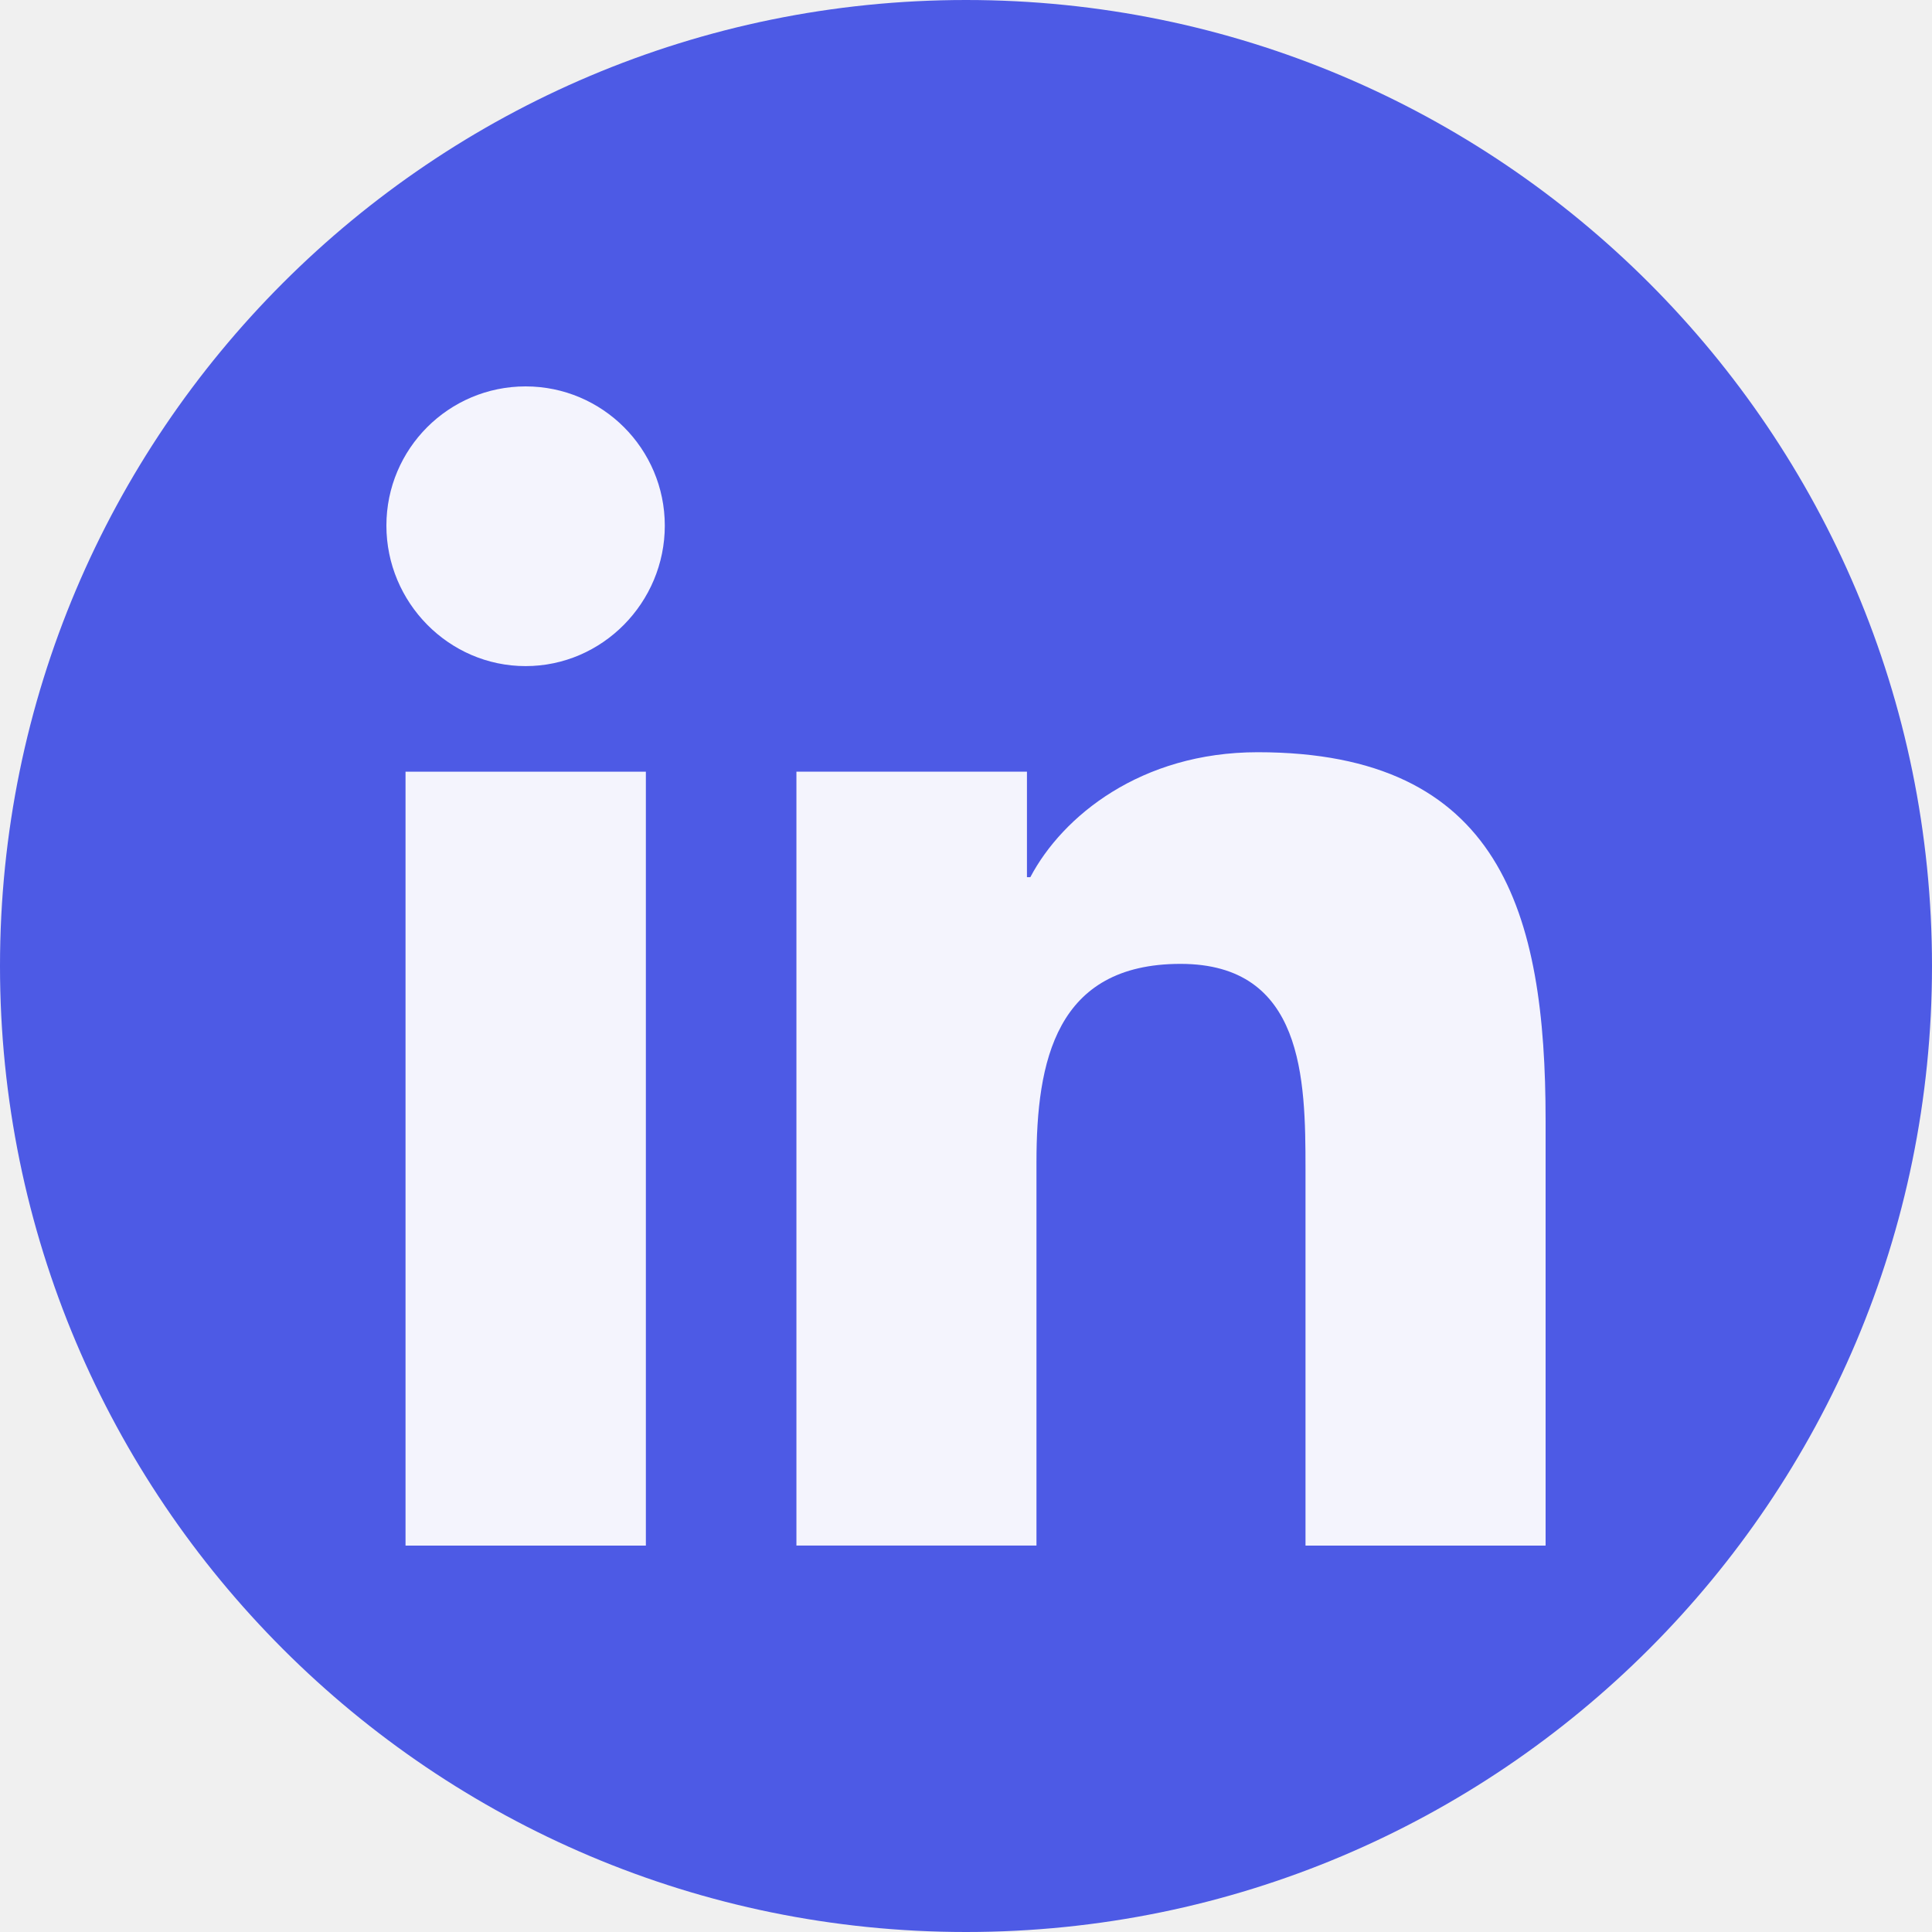
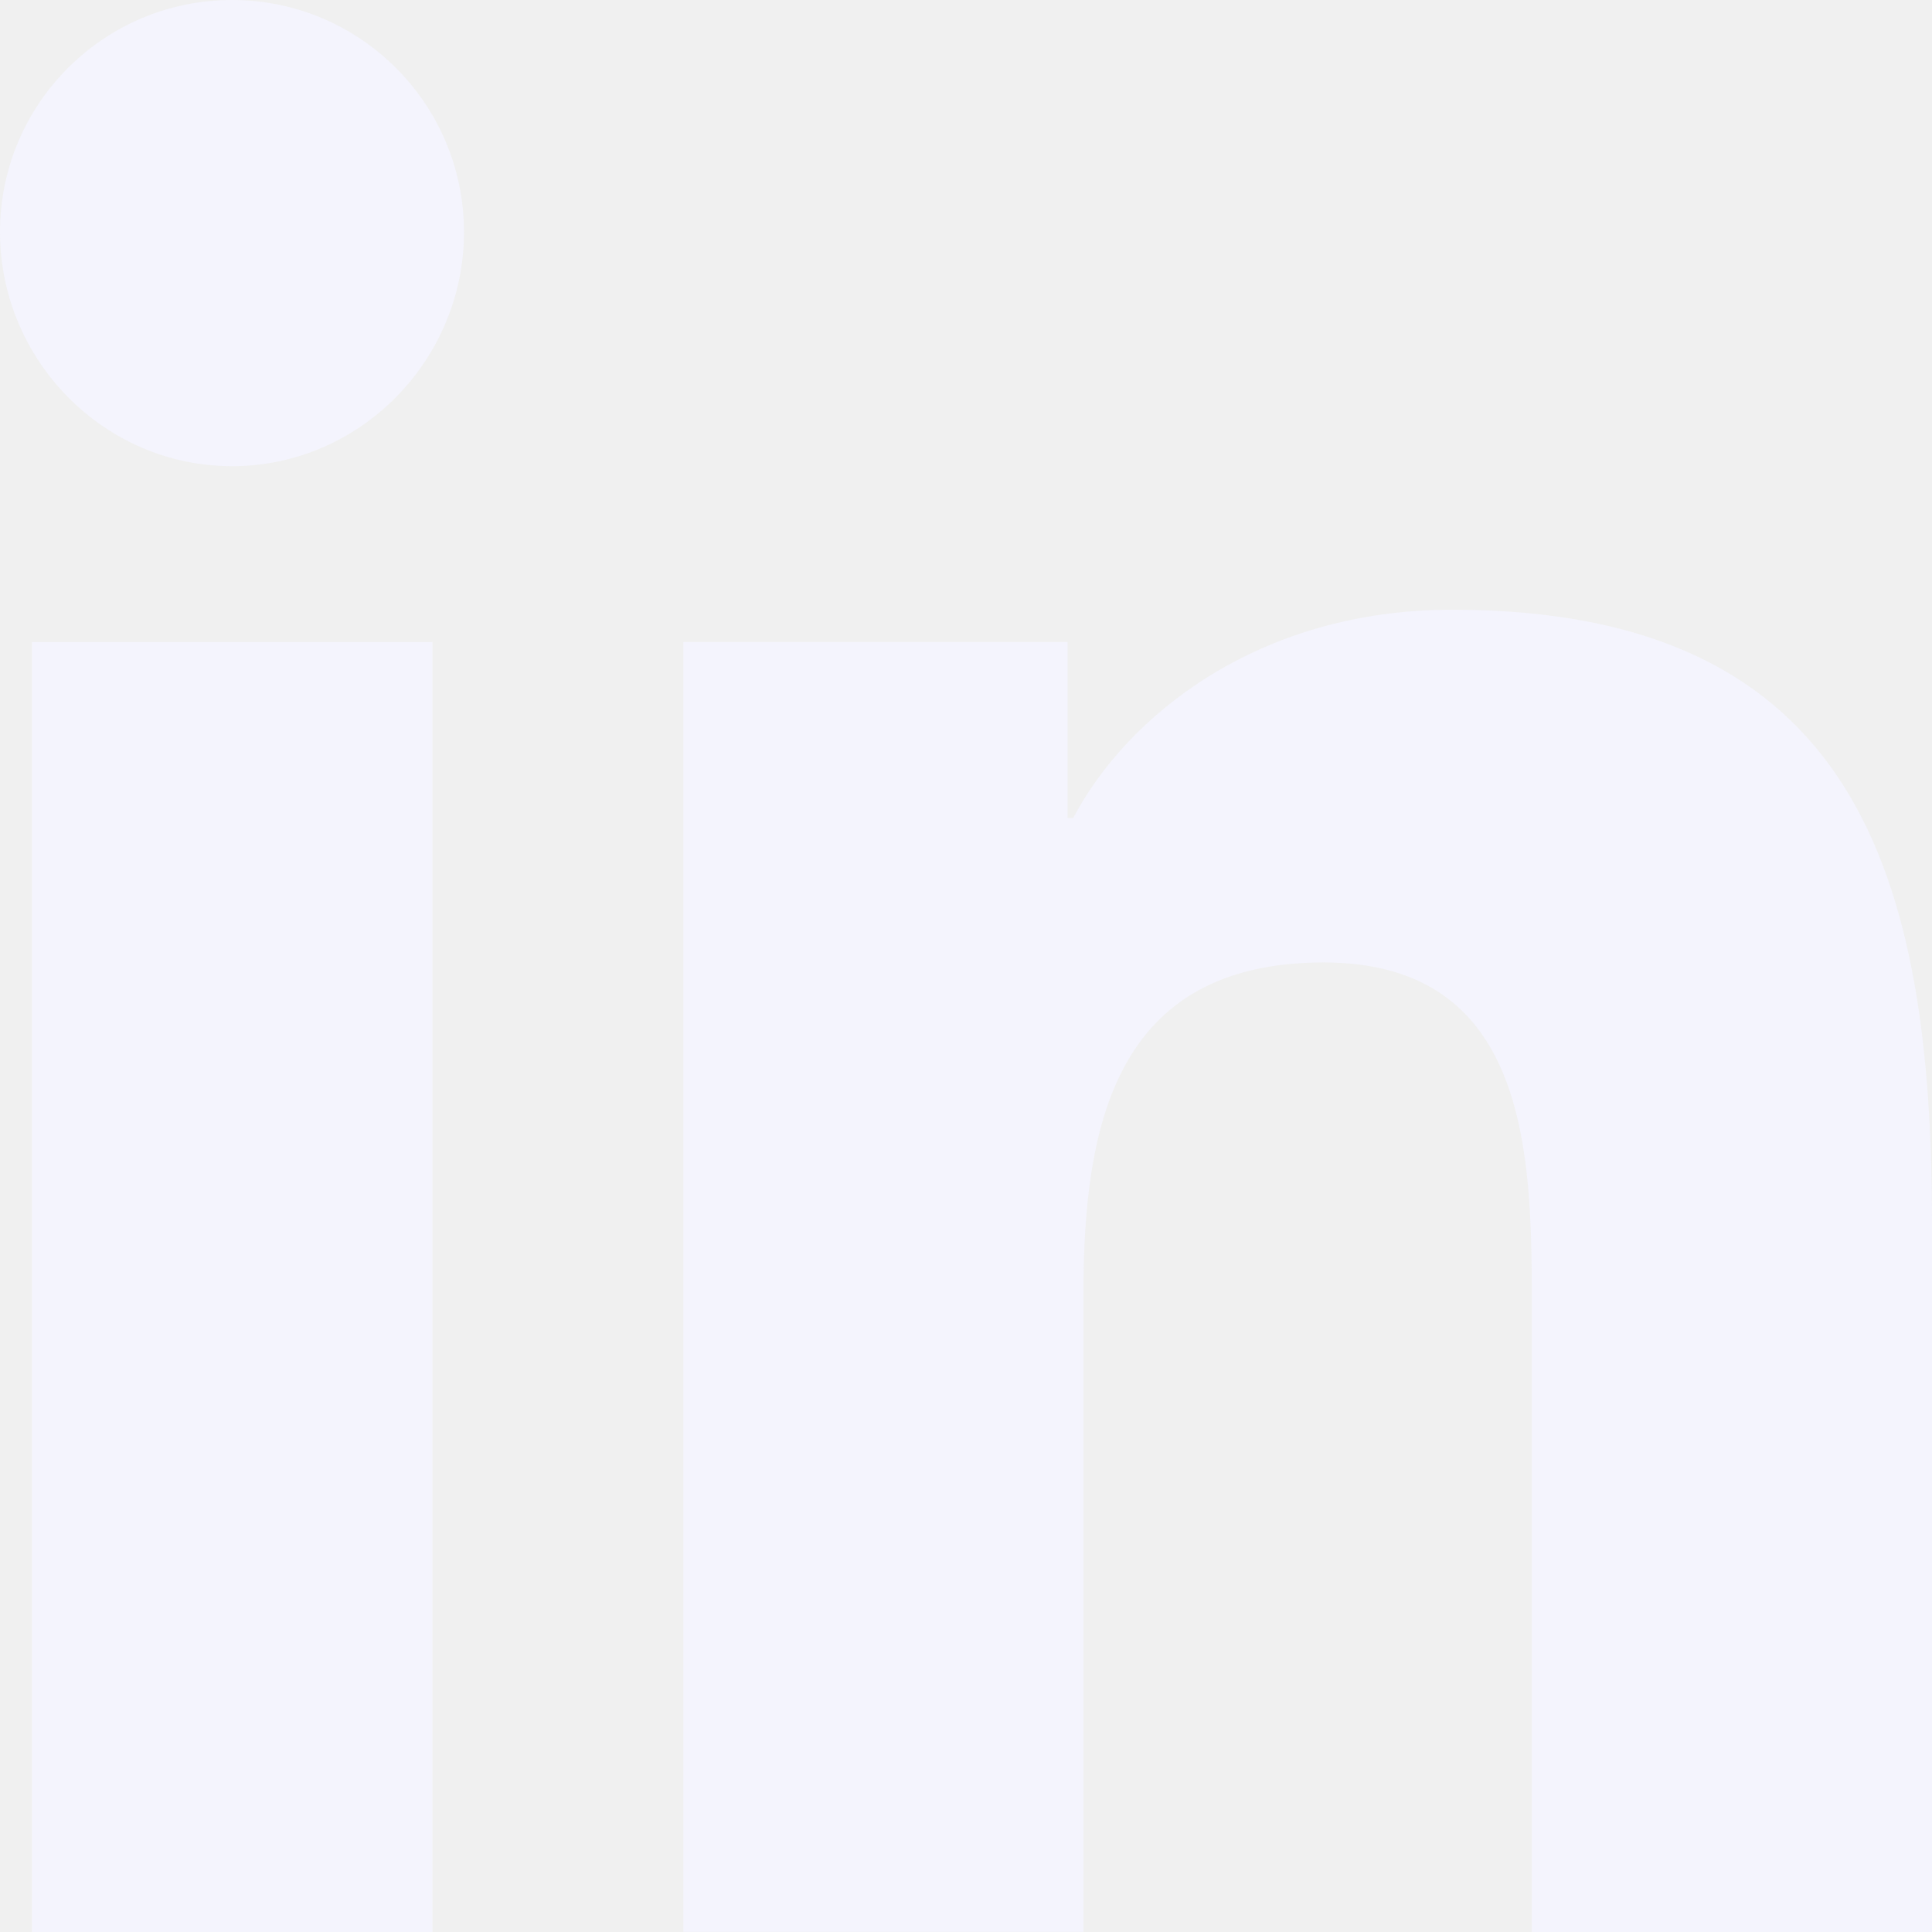
- <svg xmlns="http://www.w3.org/2000/svg" width="40" height="40" viewBox="0 0 40 40" fill="none">
-   <path d="M40 20C40 25.523 37.761 30.523 34.142 34.142C30.523 37.761 25.523 40 20 40C14.477 40 9.477 37.761 5.858 34.142C2.239 30.523 0 25.523 0 20C0 14.477 2.239 9.477 5.858 5.858C9.477 2.239 14.477 0 20 0C25.523 0 30.523 2.239 34.142 5.858C37.761 9.477 40 14.477 40 20Z" fill="#4D5AE5" />
-   <g clip-path="url(#clip0_431671_2301)">
-     <path d="M31.994 32V31.999H32V23.197C32 18.891 31.073 15.574 26.039 15.574C23.619 15.574 21.995 16.902 21.332 18.161H21.262V15.976H16.489V31.999H21.459V24.065C21.459 21.976 21.855 19.956 24.442 19.956C26.991 19.956 27.029 22.34 27.029 24.199V32H31.994Z" fill="#F4F4FD" />
-     <path d="M8.396 15.977H13.372V32H8.396V15.977Z" fill="#F4F4FD" />
-     <path d="M10.882 8C9.291 8 8 9.291 8 10.882C8 12.473 9.291 13.791 10.882 13.791C12.473 13.791 13.764 12.473 13.764 10.882C13.763 9.291 12.472 8 10.882 8V8Z" fill="#F4F4FD" />
+ <svg xmlns="http://www.w3.org/2000/svg" width="24" height="24" viewBox="0 0 24 24" fill="none">
+   <g clip-path="url(#clip0_793845_141)">
+     <path d="M23.994 24V23.999H24V15.197C24 10.891 23.073 7.574 18.039 7.574C15.619 7.574 13.995 8.902 13.332 10.161H13.262V7.976H8.489V23.999H13.459V16.065C13.459 13.976 13.855 11.956 16.442 11.956C18.991 11.956 19.029 14.34 19.029 16.199V24H23.994Z" fill="#F4F4FD" />
+     <path d="M0.396 7.977H5.372V24H0.396V7.977Z" fill="#F4F4FD" />
+     <path d="M2.882 0C1.291 0 3.05176e-05 1.291 3.05176e-05 2.882C3.05176e-05 4.473 1.291 5.791 2.882 5.791C4.473 5.791 5.764 4.473 5.764 2.882C5.763 1.291 4.472 0 2.882 0V0Z" fill="#F4F4FD" />
  </g>
  <defs>
-     <clipPath id="clip0_431671_2301">
-       <rect width="24" height="24" fill="white" transform="translate(8.00003 8)" />
+     <clipPath id="clip0_793845_141">
+       <rect width="24" height="24" fill="white" />
    </clipPath>
  </defs>
</svg>
